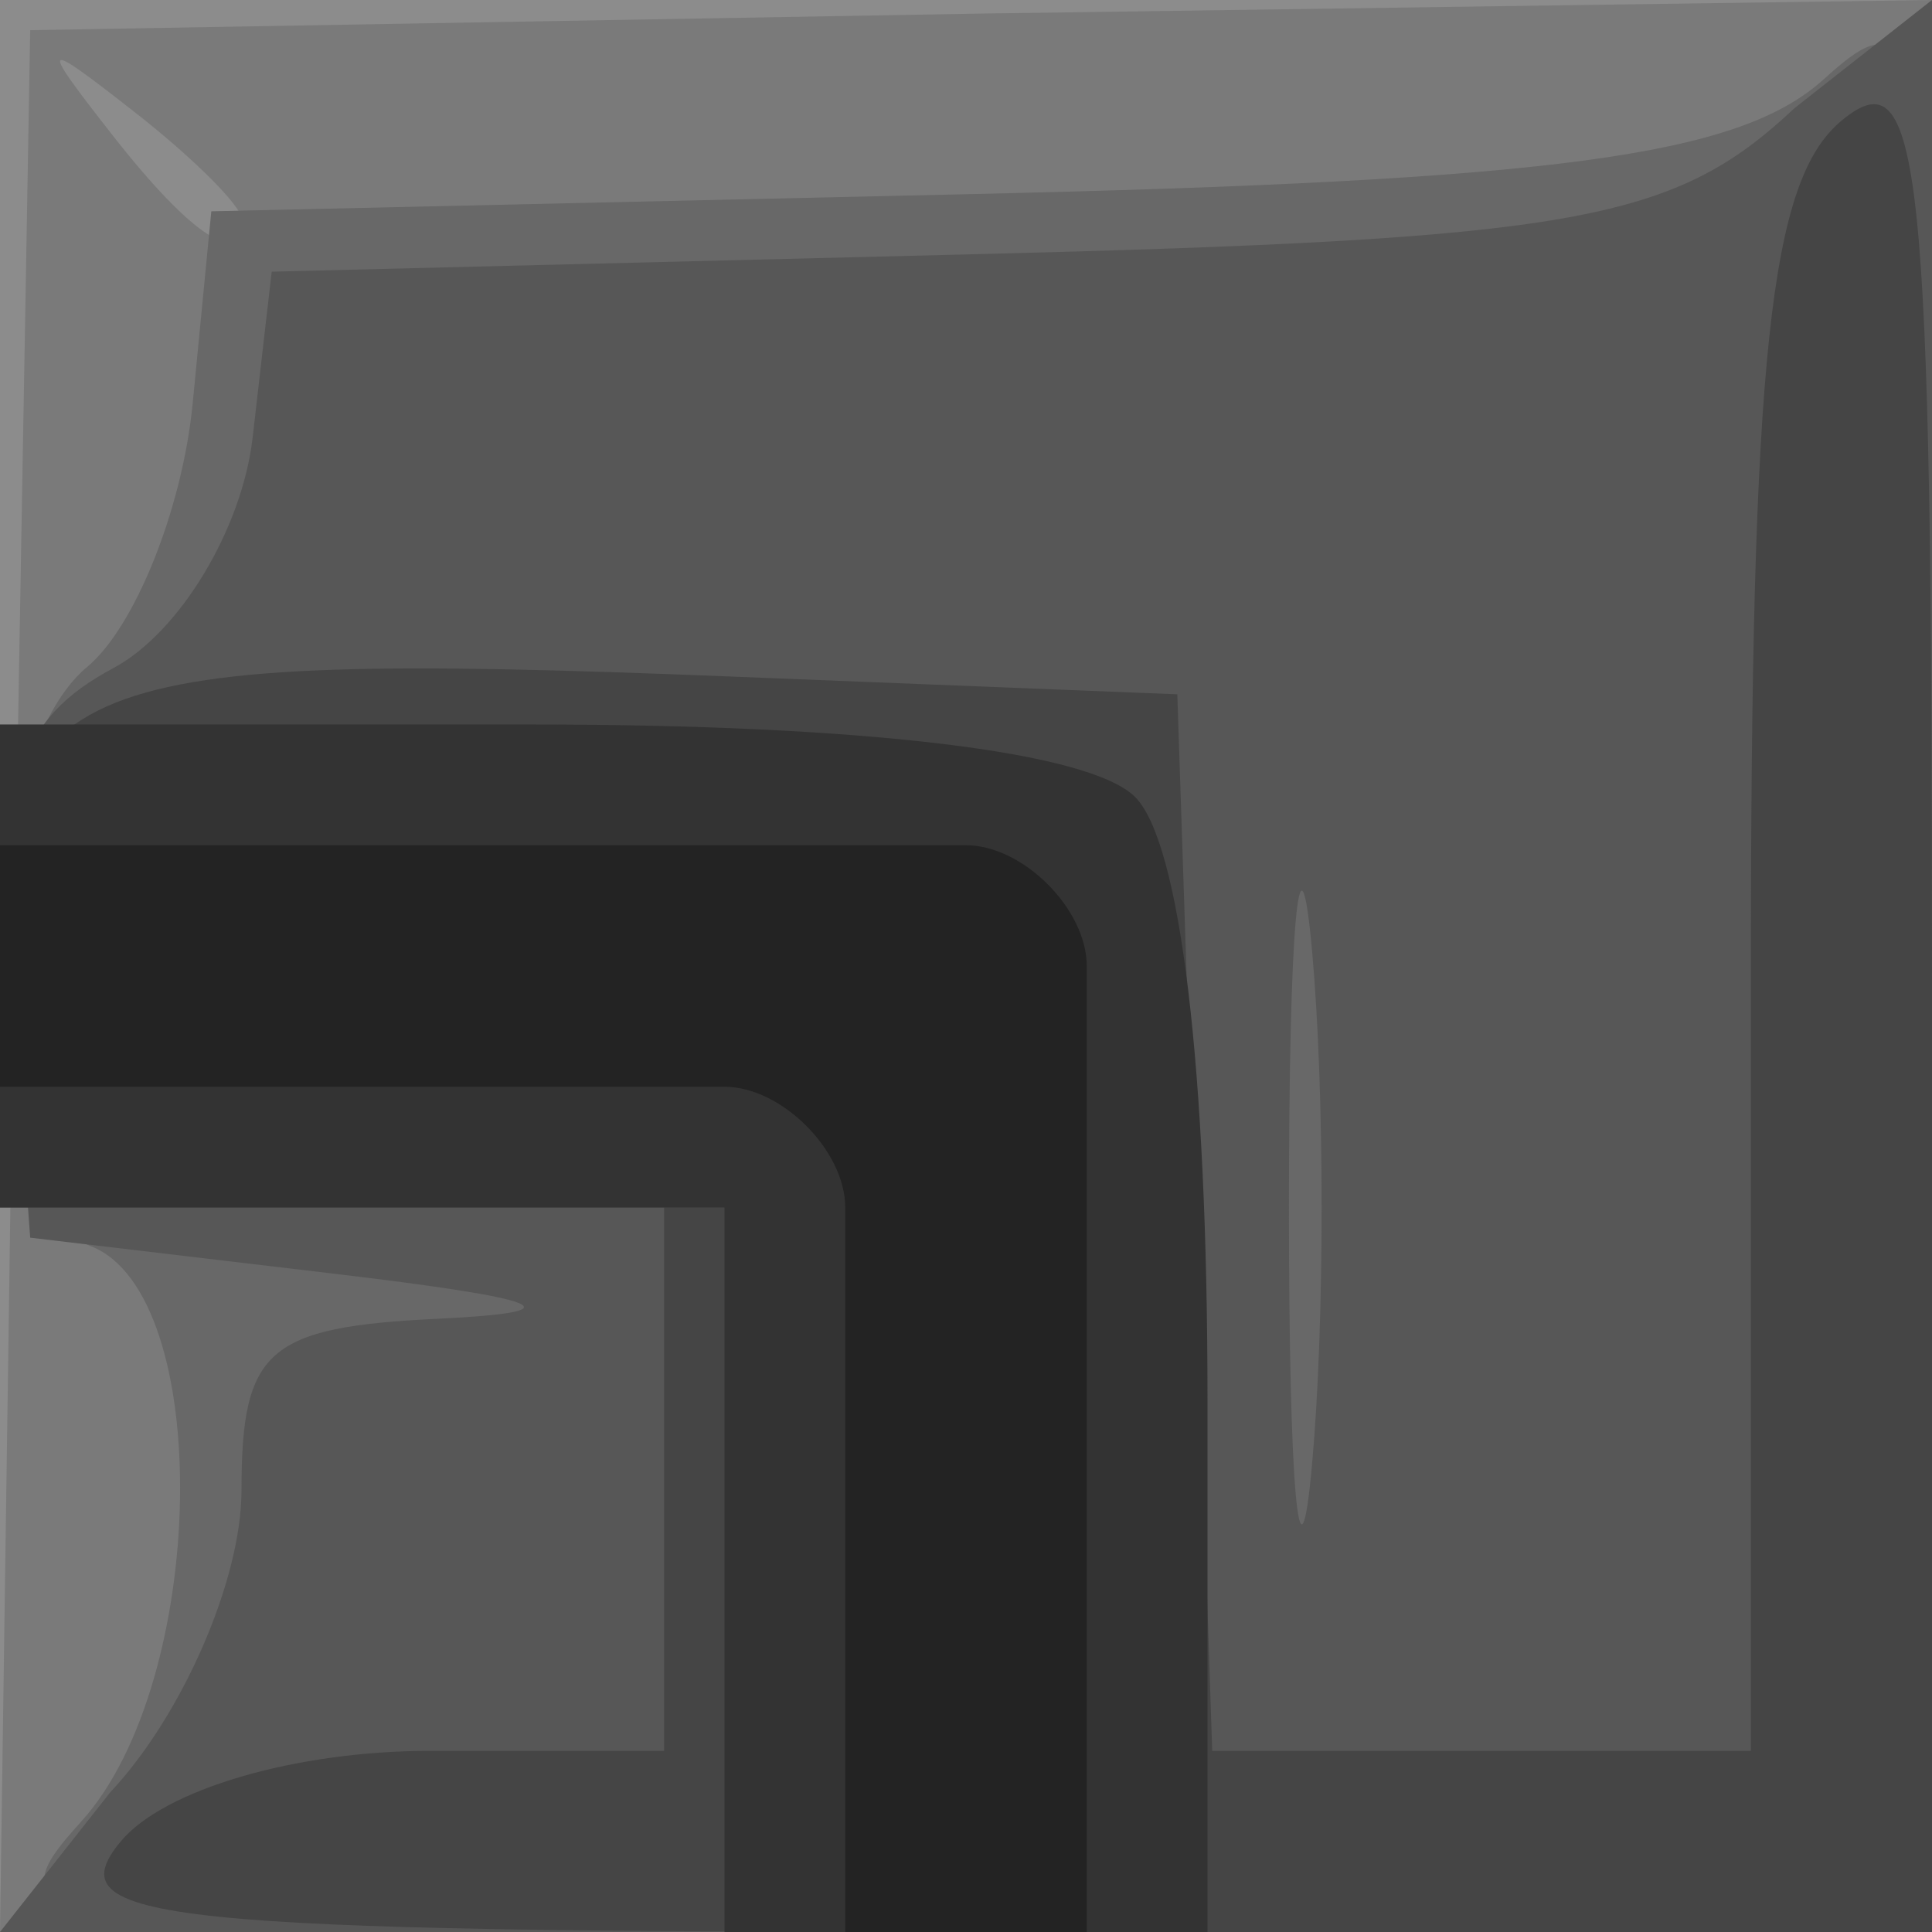
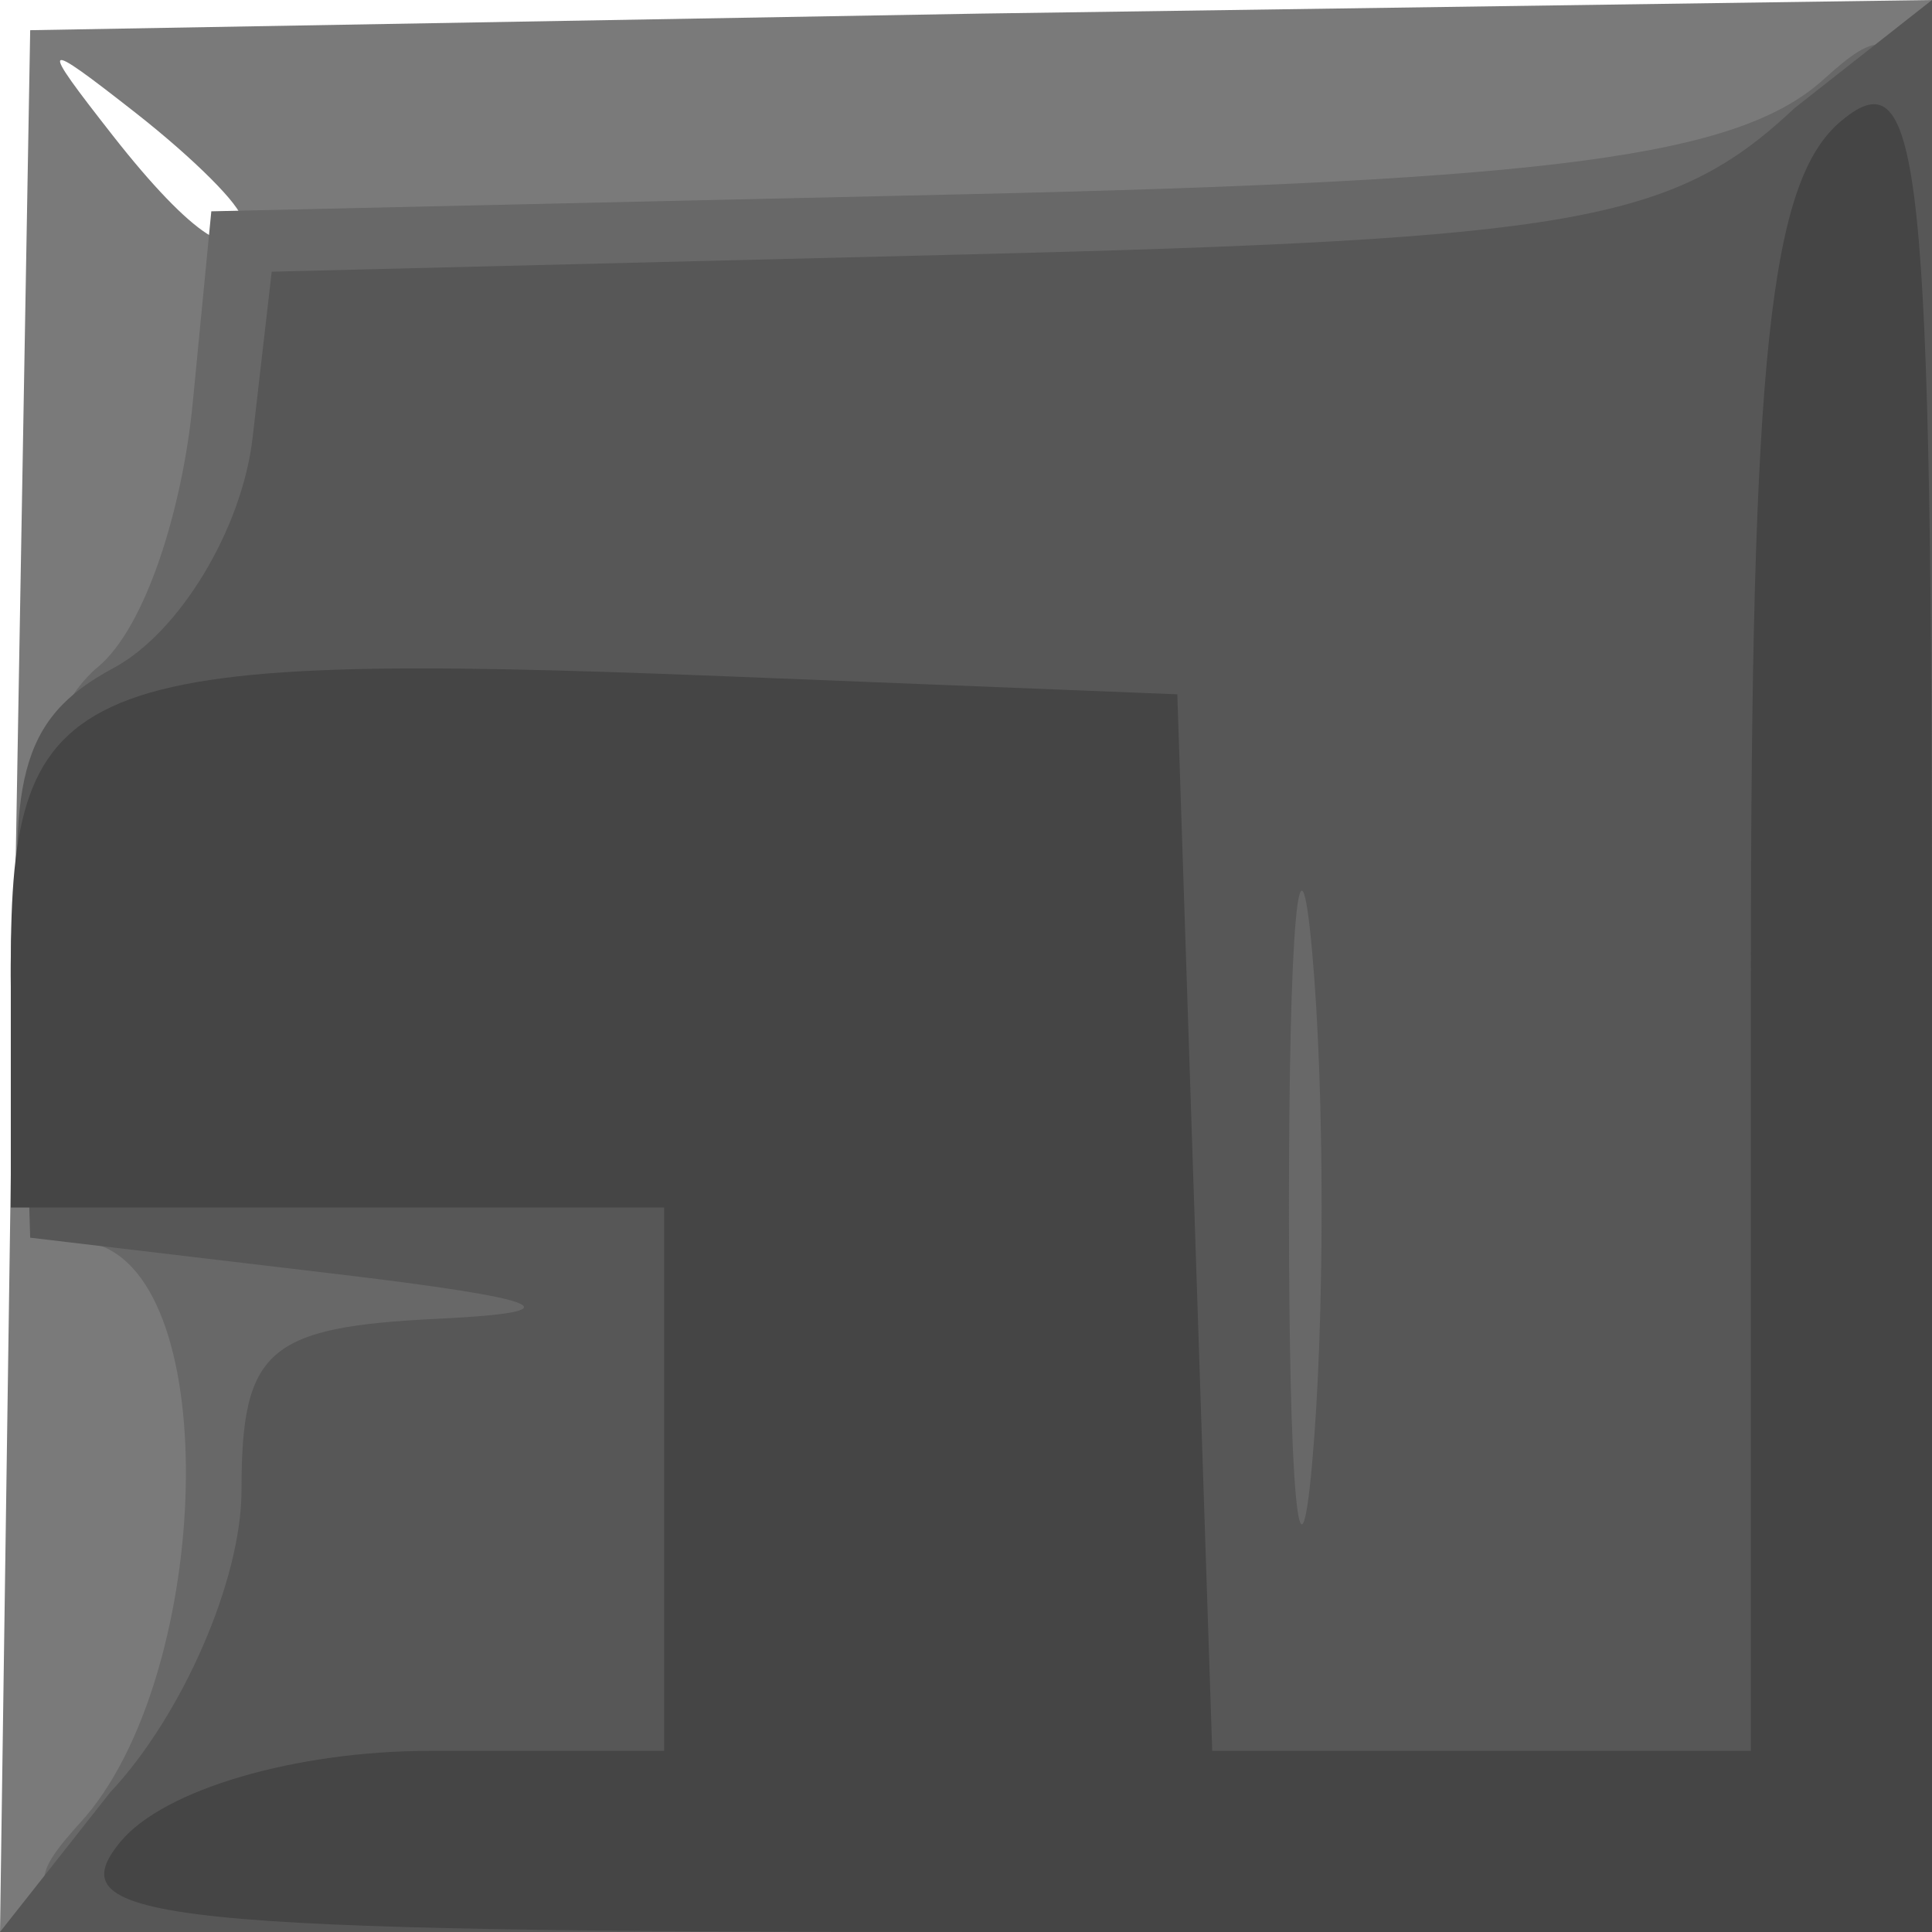
<svg xmlns="http://www.w3.org/2000/svg" id="svg15582" height="32px" width="32px">
  <defs id="defs3" />
  <g id="layer1">
-     <g transform="translate(-576,-668.3622)" id="g8818">
-       <path id="path8830" d="M 576,684.362 L 576,668.362 L 592,668.362 L 608,668.362 L 608,684.362 L 608,700.362 L 592,700.362 L 576,700.362 L 576,684.362 z " style="fill:#8c8c8c;fill-opacity:1" />
-       <path id="path8828" d="M 576.225,684.612 L 576.5,668.862 L 592.25,668.587 L 608,668.362 L 608,684.337 L 608,700.362 L 591.975,700.362 L 576,700.362 L 576.225,684.612 z M 580,671.985 C 580,671.777 579.212,670.989 578.25,670.235 C 576.664,668.991 576.629,669.026 577.872,670.612 C 579.179,672.278 580,672.808 580,671.985 z " style="fill:#7a7a7a;fill-opacity:1" />
-       <path id="path8826" d="M 577.345,698.533 C 579.449,696.209 579.553,689.788 577.5,689.001 C 575.529,688.244 575.486,681.034 577.442,679.41 C 578.235,678.752 579.023,676.784 579.192,675.038 L 579.5,671.862 L 591.957,671.58 C 601.758,671.358 604.796,670.951 606.207,669.675 C 607.924,668.121 608,668.738 608,684.207 L 608,700.362 L 591.845,700.362 C 576.258,700.362 575.748,700.298 577.345,698.533 z " style="fill:#686868;fill-opacity:1" />
-       <path id="path8824" d="M 577.826,698.048 C 579.022,696.775 580,694.525 580,693.048 C 580,690.717 580.429,690.341 583.25,690.205 C 585.586,690.092 585.094,689.881 581.5,689.455 L 576.5,688.862 L 576.196,684.676 C 575.953,681.334 576.292,680.277 577.879,679.427 C 578.973,678.842 580.009,677.125 580.184,675.613 L 580.5,672.862 L 591.973,672.577 C 602.093,672.326 603.714,672.04 605.723,670.153 L 608,668.362 L 608,684.188 L 608,700.362 L 591.826,700.362 L 576,700.362 L 577.826,698.048 z M 597.732,684.112 C 597.522,681.775 597.349,683.687 597.349,688.362 C 597.349,693.037 597.522,694.95 597.732,692.612 C 597.943,690.275 597.943,686.45 597.732,684.112 z " style="fill:#575757;fill-opacity:1" />
-       <path id="path8822" d="M 578,698.862 C 578.715,698.001 580.896,697.362 583.122,697.362 L 587,697.362 L 587,692.862 L 587,688.362 L 581.5,688.362 L 576,688.362 L 576,684.381 C 576,679.564 577.088,679.128 588.012,679.564 L 595.5,679.862 L 595.789,688.612 L 596.078,697.362 L 600.539,697.362 L 605,697.362 L 605,684.485 C 605,674.258 605.309,671.351 606.5,670.362 C 607.822,669.265 608,670.966 608,684.74 L 608,700.362 L 592.378,700.362 C 578.604,700.362 576.902,700.185 578,698.862 z " style="fill:#454545;fill-opacity:1" />
-       <path id="path8820" d="M 588,694.362 L 588,688.362 L 582,688.362 L 576,688.362 L 576,684.362 L 576,680.362 L 584.8,680.362 C 590.311,680.362 594.048,680.811 594.8,681.562 C 595.552,682.314 596,686.051 596,691.562 L 596,700.362 L 592,700.362 L 588,700.362 L 588,694.362 z " style="fill:#333333;fill-opacity:1" />
-       <path id="path9711" d="M 594,700.362 L 594,684.362 C 594,683.419 592.943,682.362 592,682.362 L 576,682.362 L 576,686.362 L 588,686.362 C 588.943,686.362 590,687.419 590,688.362 L 590,700.362 L 594,700.362 z " style="fill:#232323;fill-opacity:1;fill-rule:evenodd;stroke:none;stroke-width:1px;stroke-linecap:butt;stroke-linejoin:miter;stroke-opacity:1" />
-     </g>
+     <path style="fill:#7a7a7a;fill-opacity:1" d="M 0.225,16.25 L 0.5,0.5 L 16.25,0.225 L 32,-2e-05 L 32,15.975 L 32,32 L 15.975,32 L 0,32 L 0.225,16.25 z M 4,3.622 C 4,3.415 3.212,2.627 2.25,1.872 C 0.664,0.629 0.629,0.664 1.872,2.25 C 3.179,3.916 4,4.445 4,3.622 z " id="path8828" />
+     <path style="fill:#686868;fill-opacity:1" d="M 1.345,30.171 C 3.449,27.847 3.732,21.426 1.679,20.638 C -0.292,19.882 -0.336,12.672 1.621,11.048 C 2.414,10.39 3.023,8.422 3.192,6.676 L 3.5,3.5 L 15.957,3.218 C 25.758,2.995 28.796,2.589 30.207,1.313 C 31.924,-0.241 32,0.375 32,15.845 L 32,32 L 15.845,32 C 0.258,32 -0.252,31.936 1.345,30.171 z " id="path8826" />
+     <path style="fill:#575757;fill-opacity:1" d="M 1.826,29.686 C 3.022,28.413 4,26.163 4,24.686 C 4,22.355 4.429,21.979 7.25,21.843 C 9.586,21.73 9.094,21.519 5.5,21.093 L 0.5,20.5 L 0.374,16.314 C 0.131,12.971 0.292,11.914 1.879,11.065 C 2.973,10.479 4.009,8.763 4.184,7.25 L 4.5,4.5 L 15.973,4.215 C 26.093,3.964 27.714,3.678 29.723,1.791 L 32,-2e-05 L 32,15.826 L 32,32 L 15.826,32 L 0,32 L 1.826,29.686 z M 21.732,15.75 C 21.522,13.412 21.349,15.325 21.349,20 C 21.349,24.675 21.522,26.587 21.732,24.25 C 21.943,21.912 21.943,18.087 21.732,15.75 z " id="path8824" />
+     <path style="fill:#454545;fill-opacity:1" d="M 2,30.5 C 2.715,29.639 4.896,29 7.122,29 L 11,29 L 11,24.5 L 11,20 L 5.5,20 L 0.179,20 L 0.179,16.019 C 0.179,11.202 1.088,10.766 12.012,11.201 L 19.5,11.5 L 19.789,20.25 L 20.078,29 L 24.539,29 L 29,29 L 29,16.122 C 29,5.896 29.309,2.989 30.5,2 C 31.822,0.902 32,2.604 32,16.378 L 32,32 L 16.378,32 C 2.604,32 0.902,31.822 2,30.5 z " id="path8822" />
  </g>
</svg>
